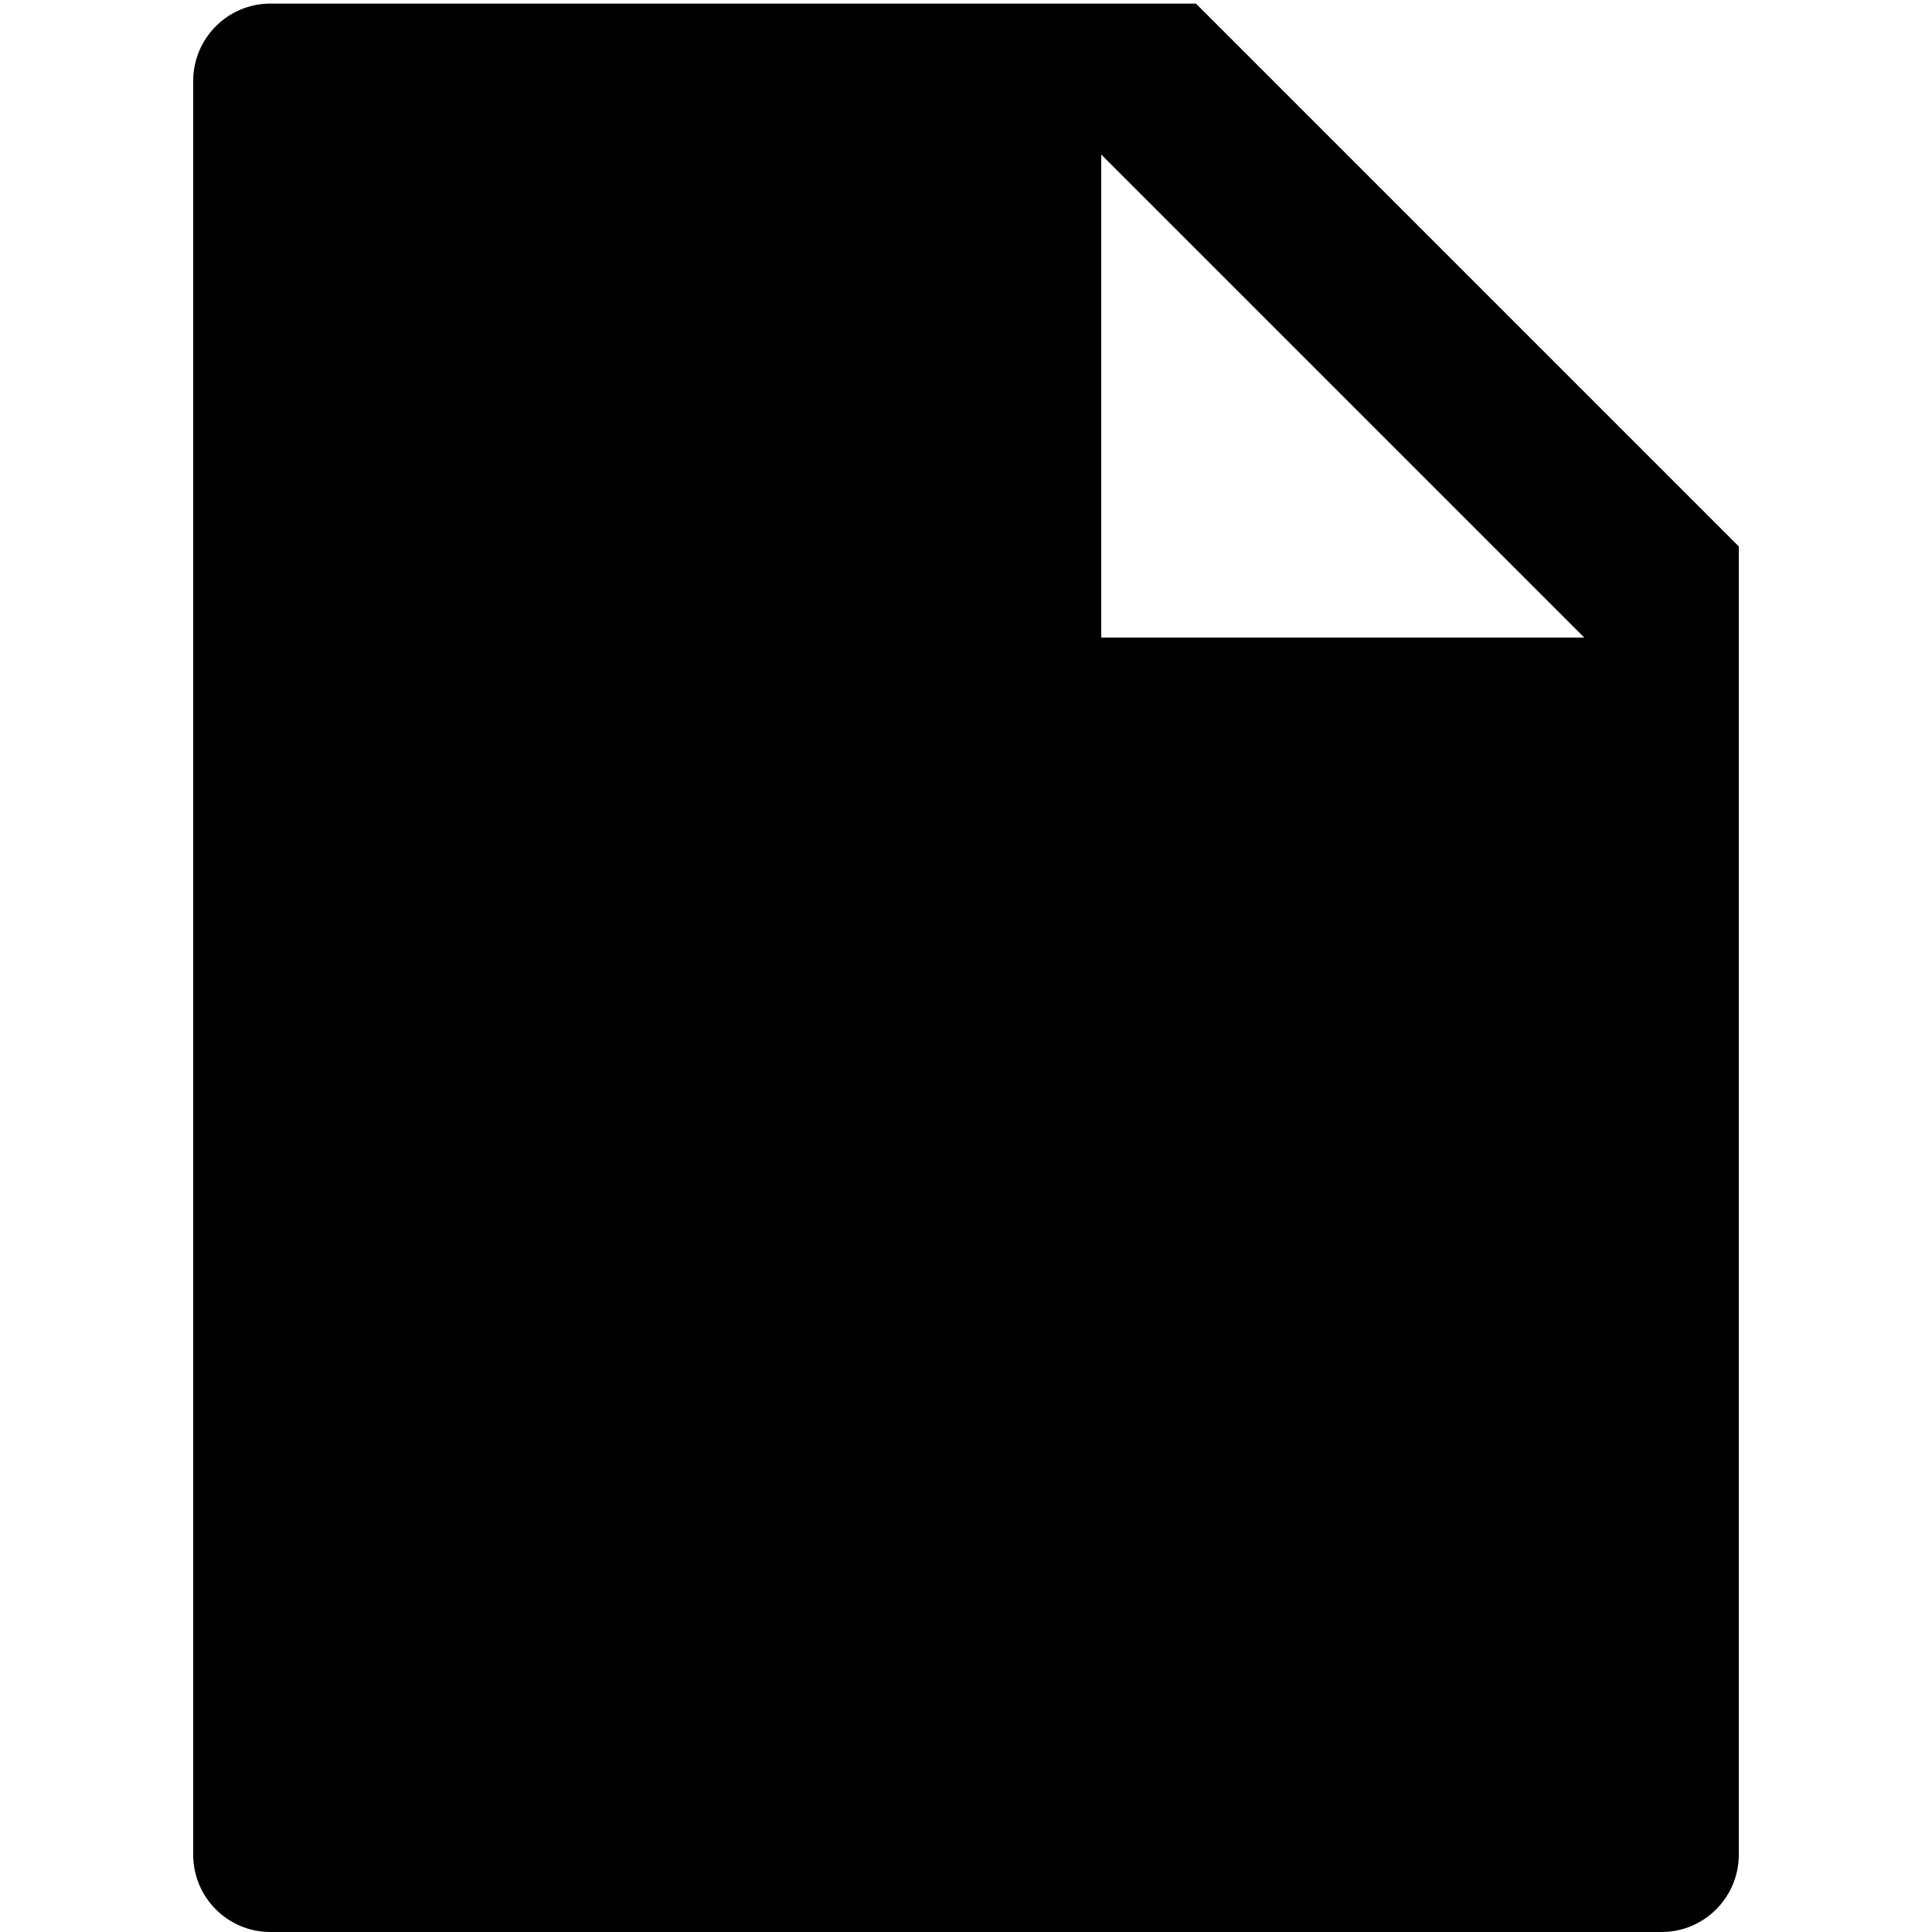
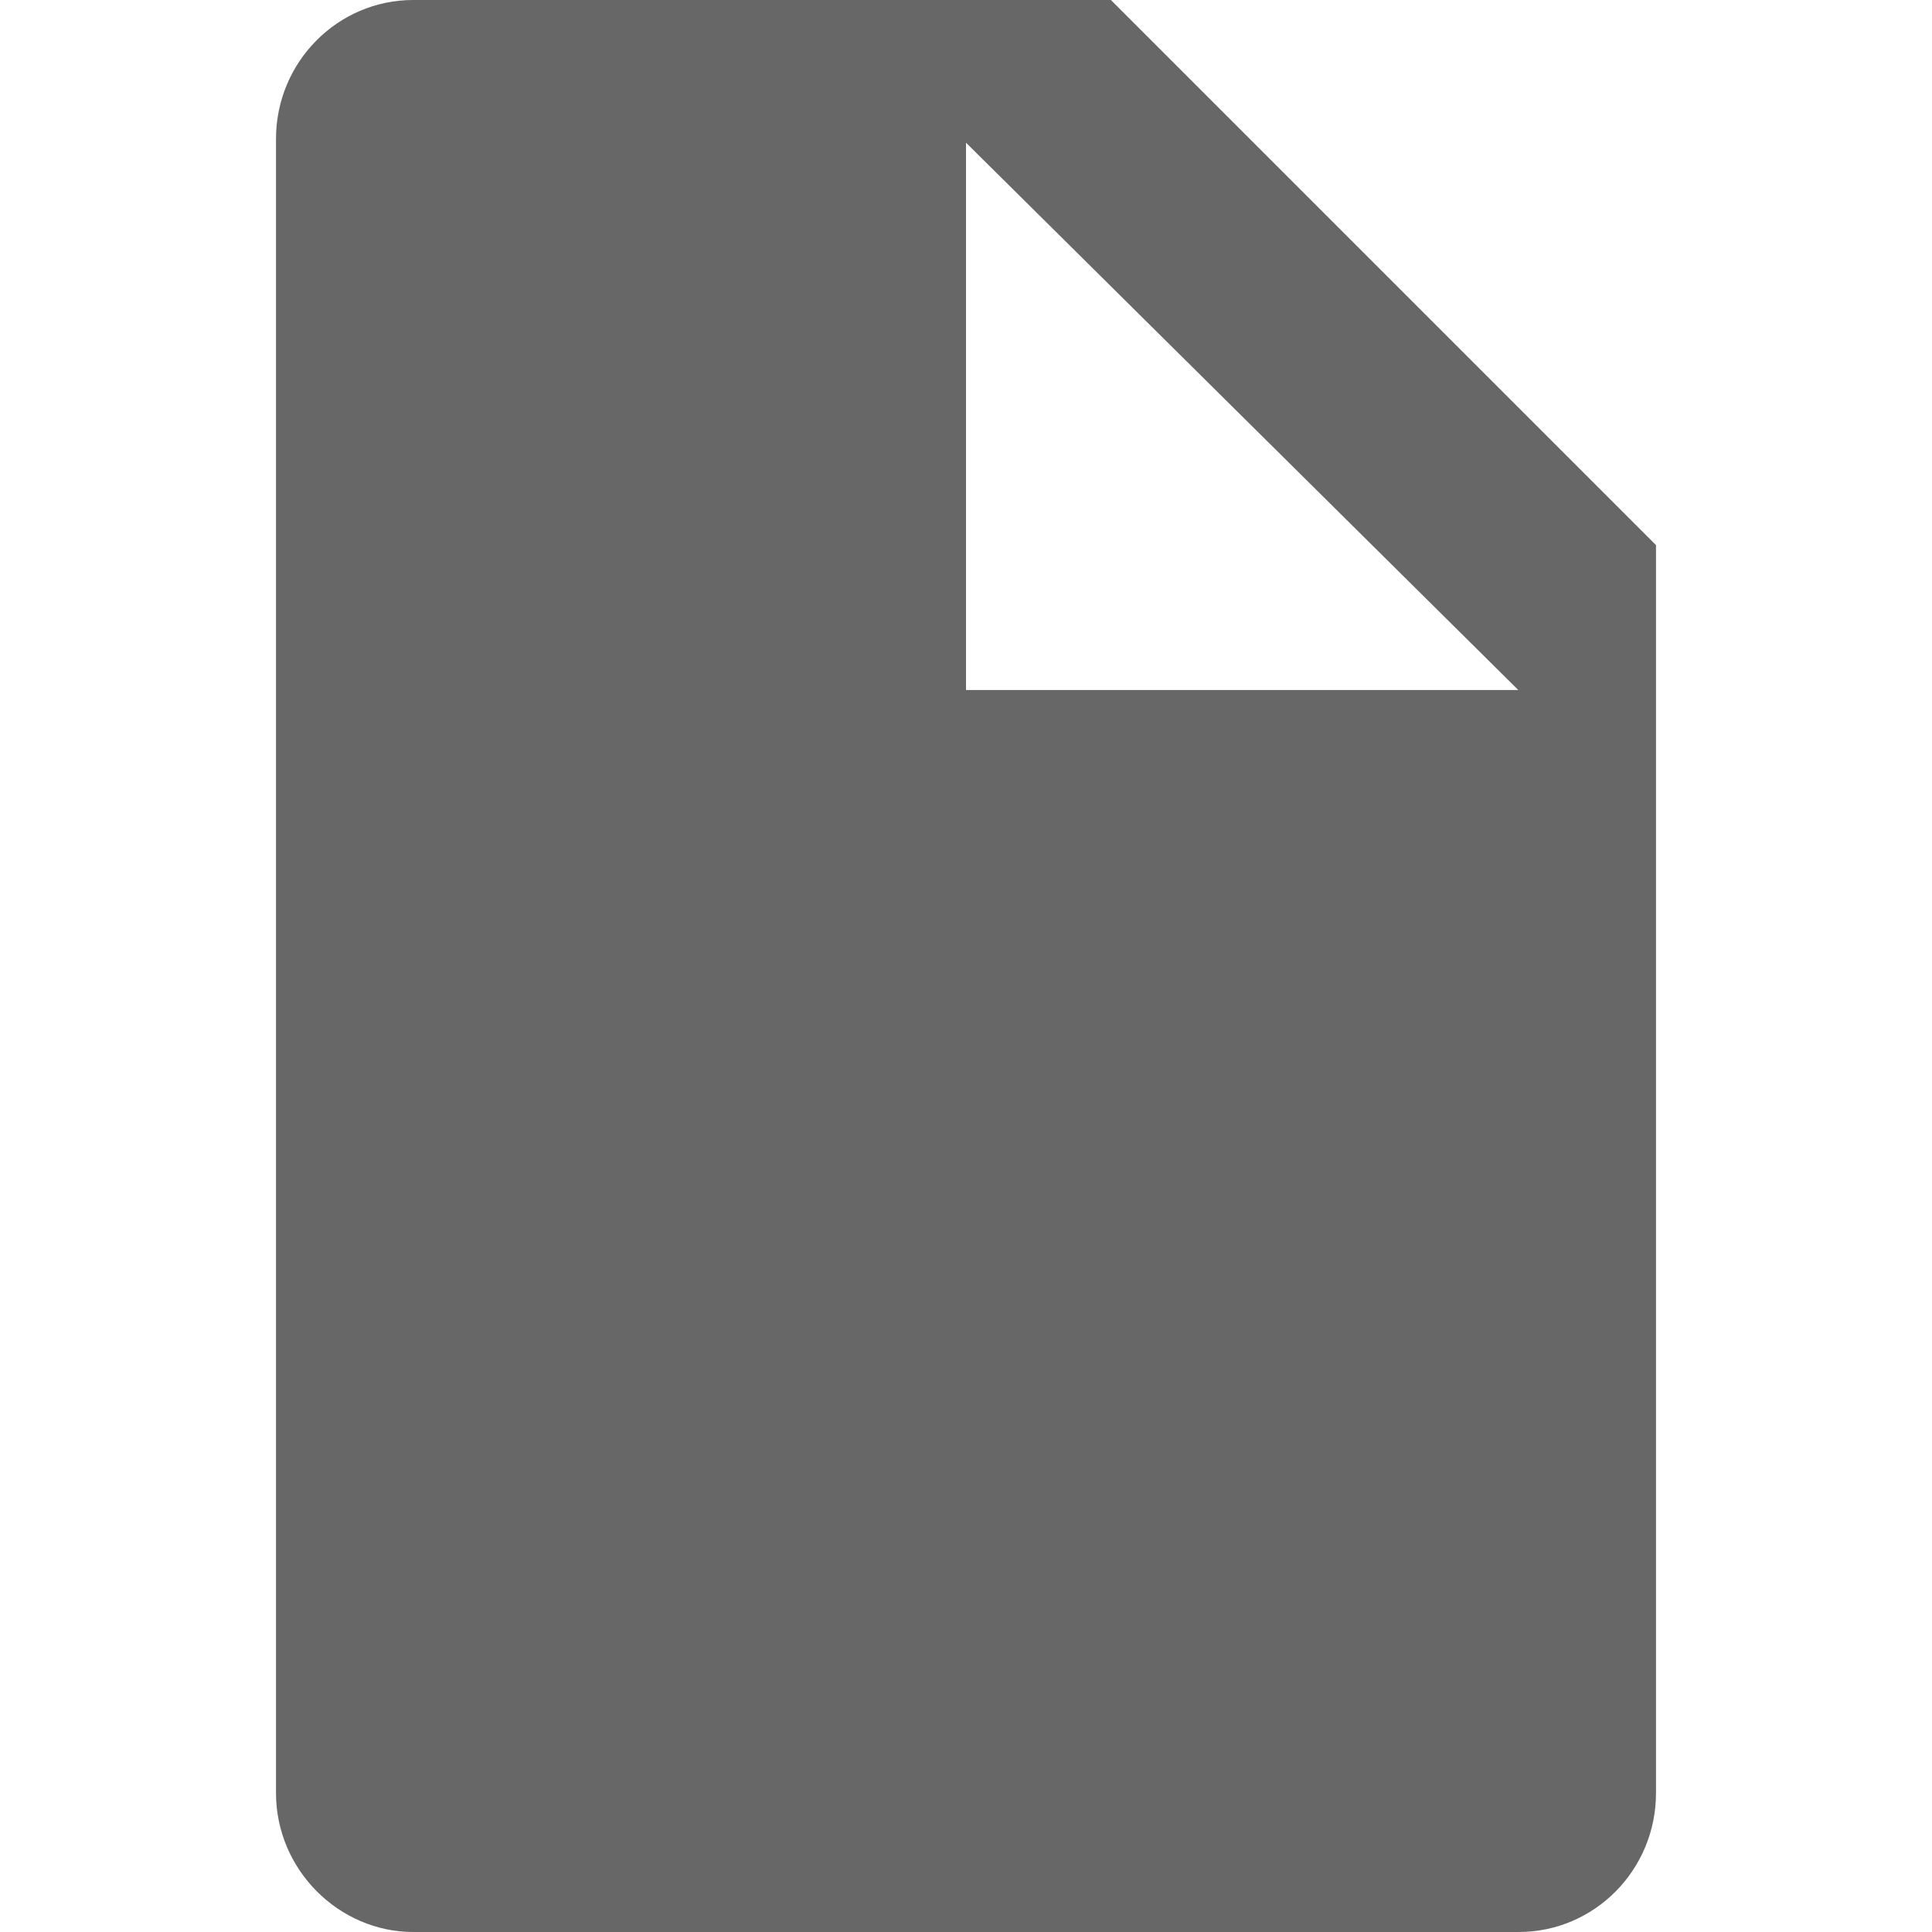
- <svg xmlns="http://www.w3.org/2000/svg" width="100px" height="100px" viewBox="0 0 100 100" version="1.1">
+ <svg xmlns="http://www.w3.org/2000/svg" width="14px" height="14px" viewBox="0 0 14 14" version="1.1">
  <description>Created with Sketch (http://www.bohemiancoding.com/sketch)</description>
  <defs />
  <g id="Page 1" fill="#D8D8D8" fill-rule="evenodd">
-     <path d="M57,8 L57,33 L82,33 Z M13.995,0.186 L61.902,0.186 L90,28.284 L90,95.995 C90,98.204 88.212,100 86.005,100 L13.995,100 C11.783,100 10,98.207 10,95.995 L10,4.191 C10,1.982 11.788,0.186 13.995,0.186 Z M13.995,0.186" id="Rectangle 1" fill="#000000" />
+     <path d="M7,1.034 L7,5 L11.002,5 Z M2.995,0 L8.05,0 L12,3.95 L12,12.993 C12,13.55 11.554,14 11.005,14 L2.995,14 C2.456,14 2,13.549 2,12.993 L2,1.007 C2,0.45 2.446,0 2.995,0 Z M2.995,0" id="File" fill="#676767" />
  </g>
</svg>
